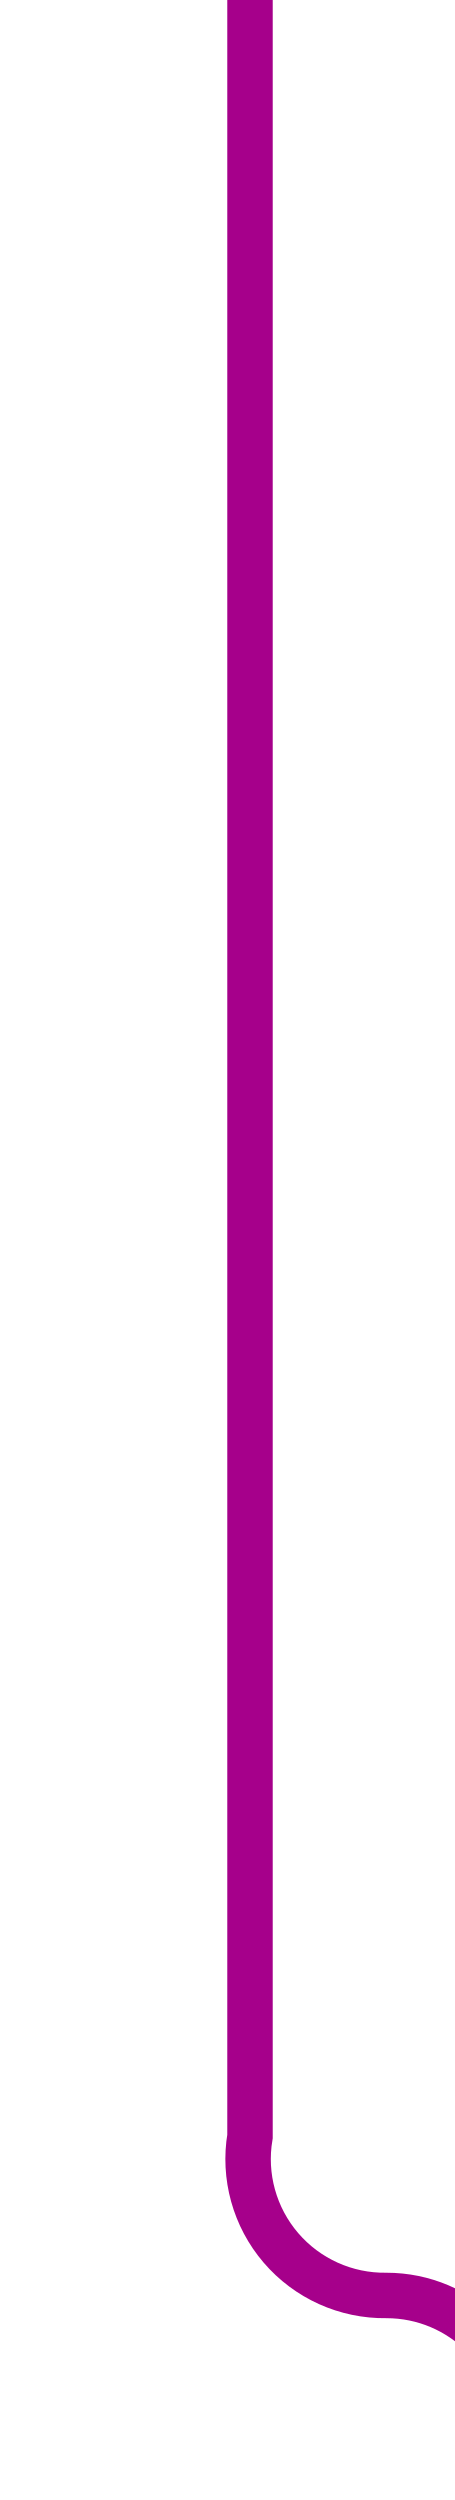
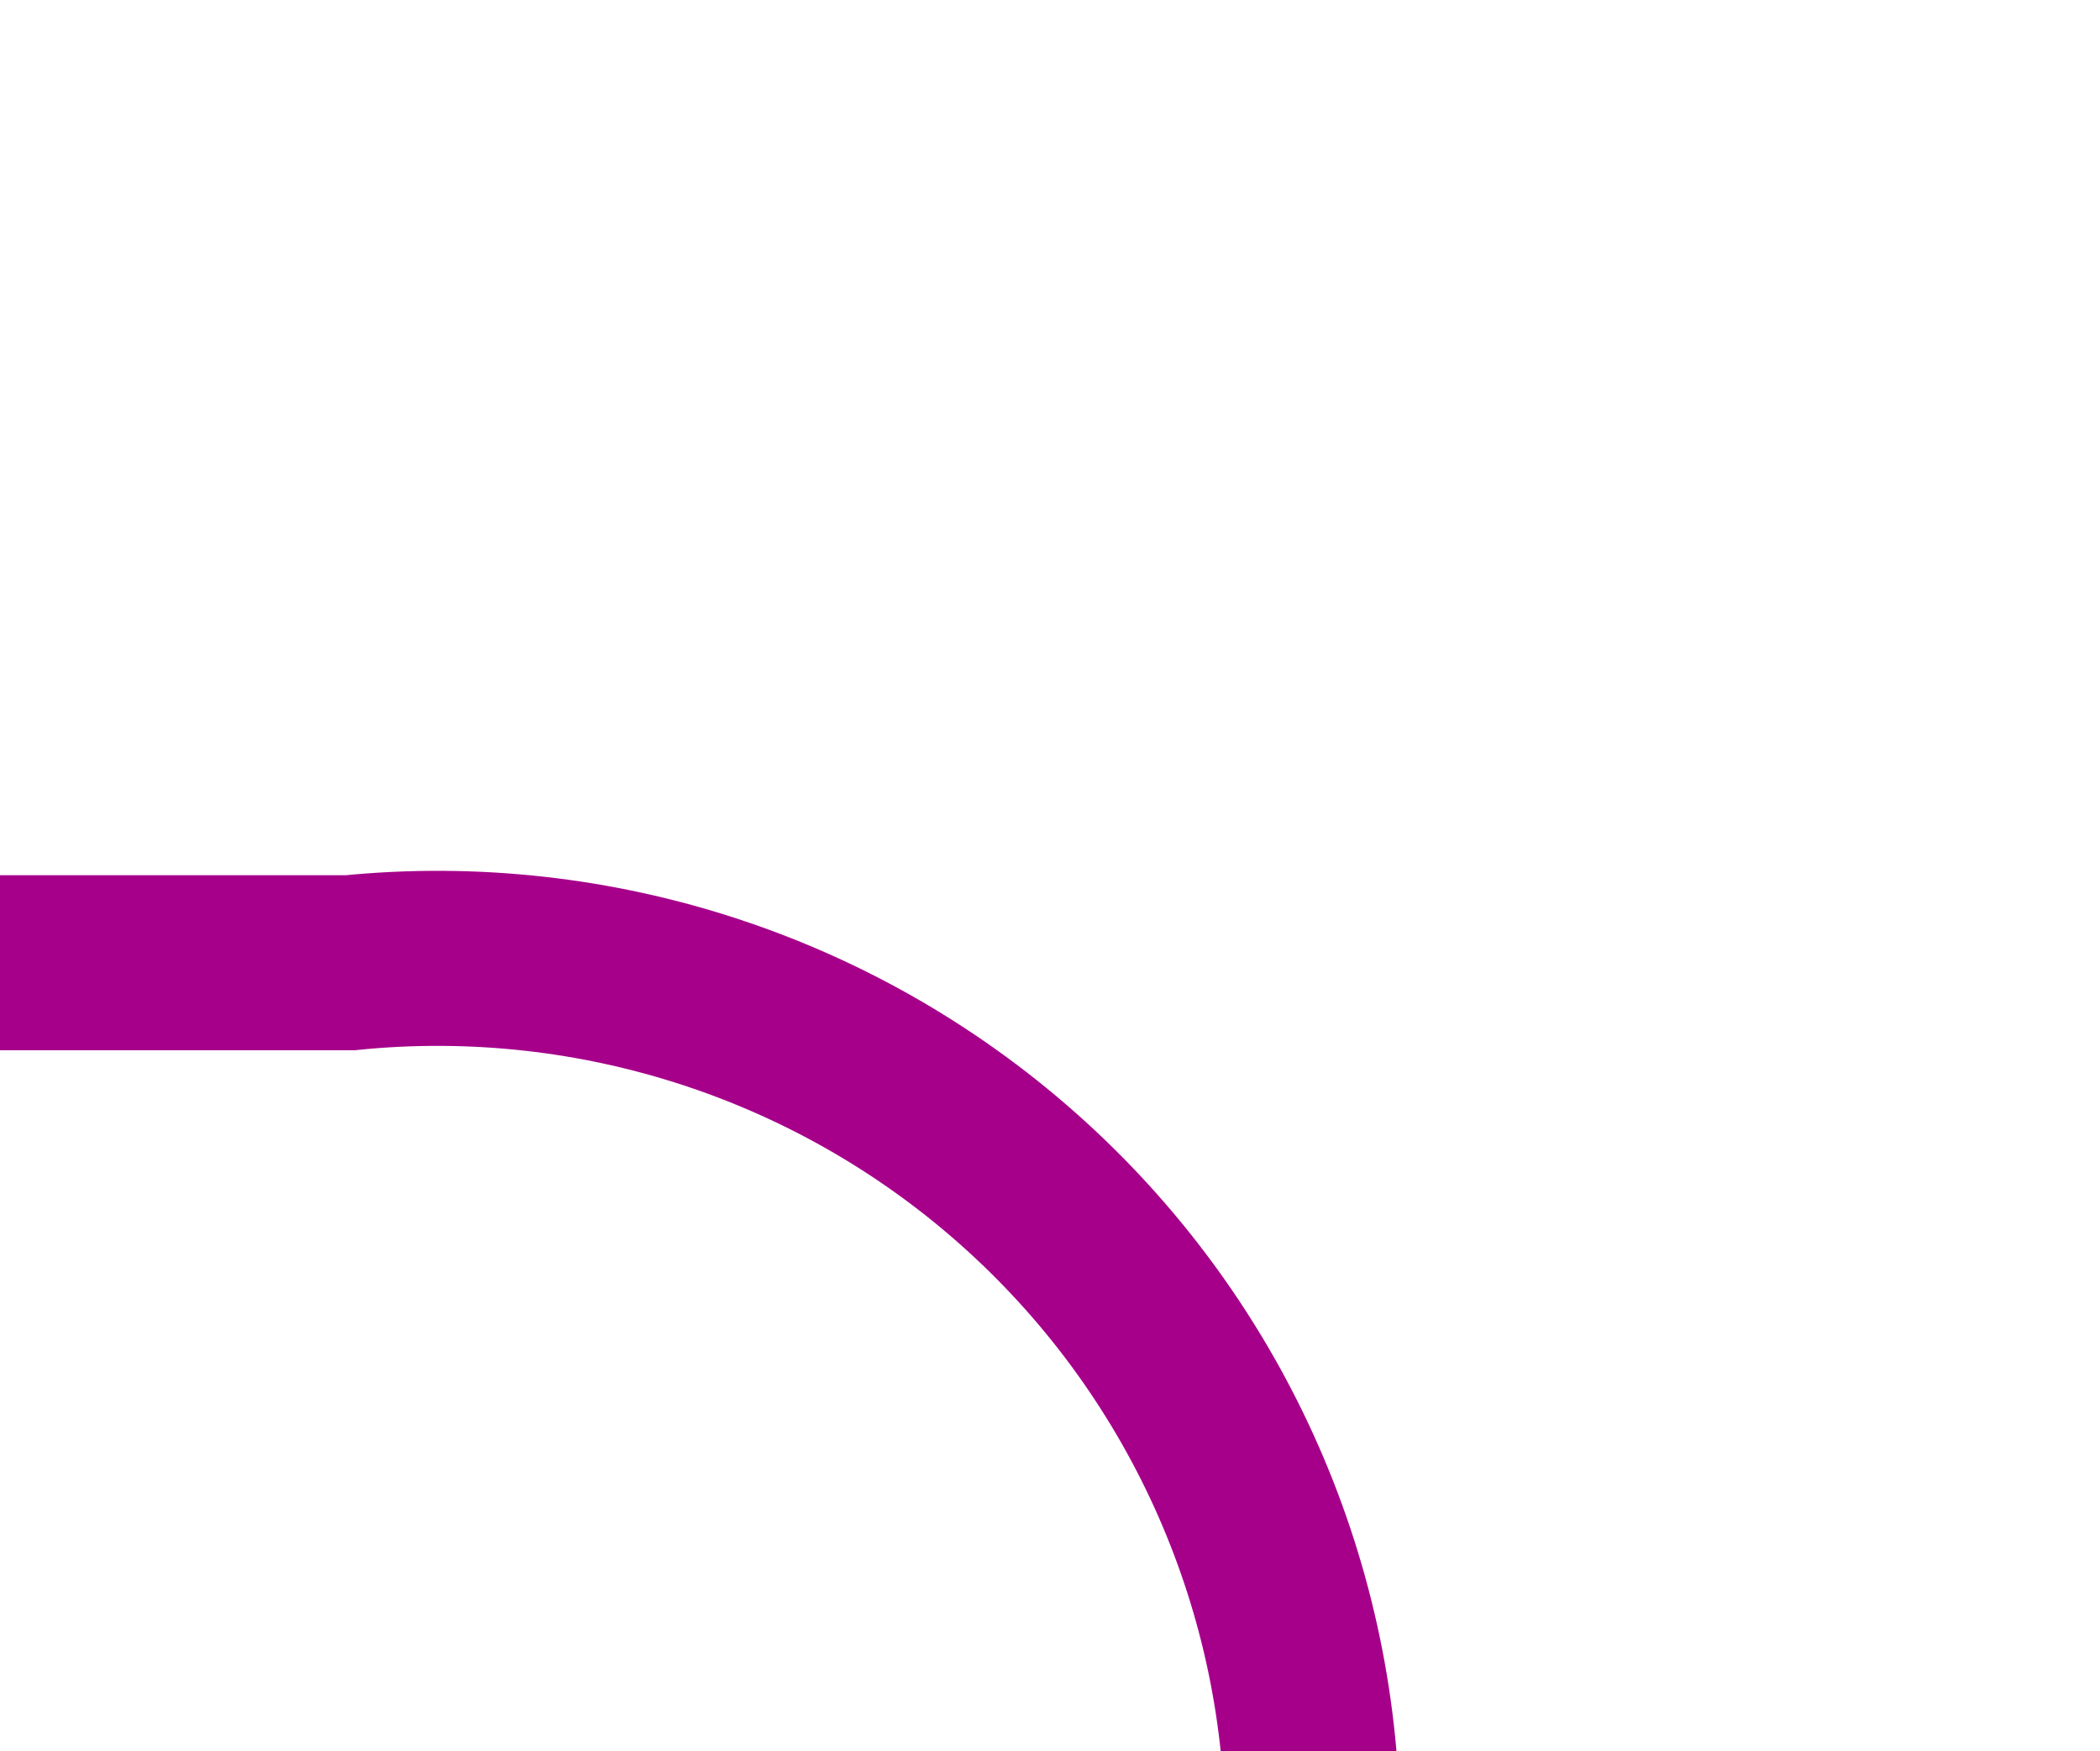
- <svg xmlns="http://www.w3.org/2000/svg" version="1.1" width="10px" height="55px" preserveAspectRatio="xMidYMin meet" viewBox="2979 960  8 55">
-   <path d="M 2983.5 960  L 2983.5 1007  A 3 3 0 0 0 2986.5 1010.5 A 3 3 0 0 1 2989.5 1013.5 L 2989.5 1024  " stroke-width="1" stroke="#a6008b" fill="none" />
-   <path d="M 2994.146 1018.946  L 2989.5 1023.593  L 2984.854 1018.946  L 2984.146 1019.654  L 2989.146 1024.654  L 2989.5 1025.007  L 2989.854 1024.654  L 2994.854 1019.654  L 2994.146 1018.946  Z " fill-rule="nonzero" fill="#a6008b" stroke="none" />
+ <svg xmlns="http://www.w3.org/2000/svg" version="1.1" width="12px" height="10px" preserveAspectRatio="xMinYMid meet" viewBox="2212 1424  12 8">
+   <path d="M 2212 1428.5  L 2214 1428.5  A 5 5 0 0 1 2219.5 1433.5 L 2219.5 1525  " stroke-width="1" stroke="#a6008b" fill="none" />
+   <path d="M 2224.146 1519.946  L 2219.5 1524.593  L 2214.854 1519.946  L 2214.146 1520.654  L 2219.146 1525.654  L 2219.5 1526.007  L 2219.854 1525.654  L 2224.854 1520.654  L 2224.146 1519.946  Z " fill-rule="nonzero" fill="#a6008b" stroke="none" />
</svg>
